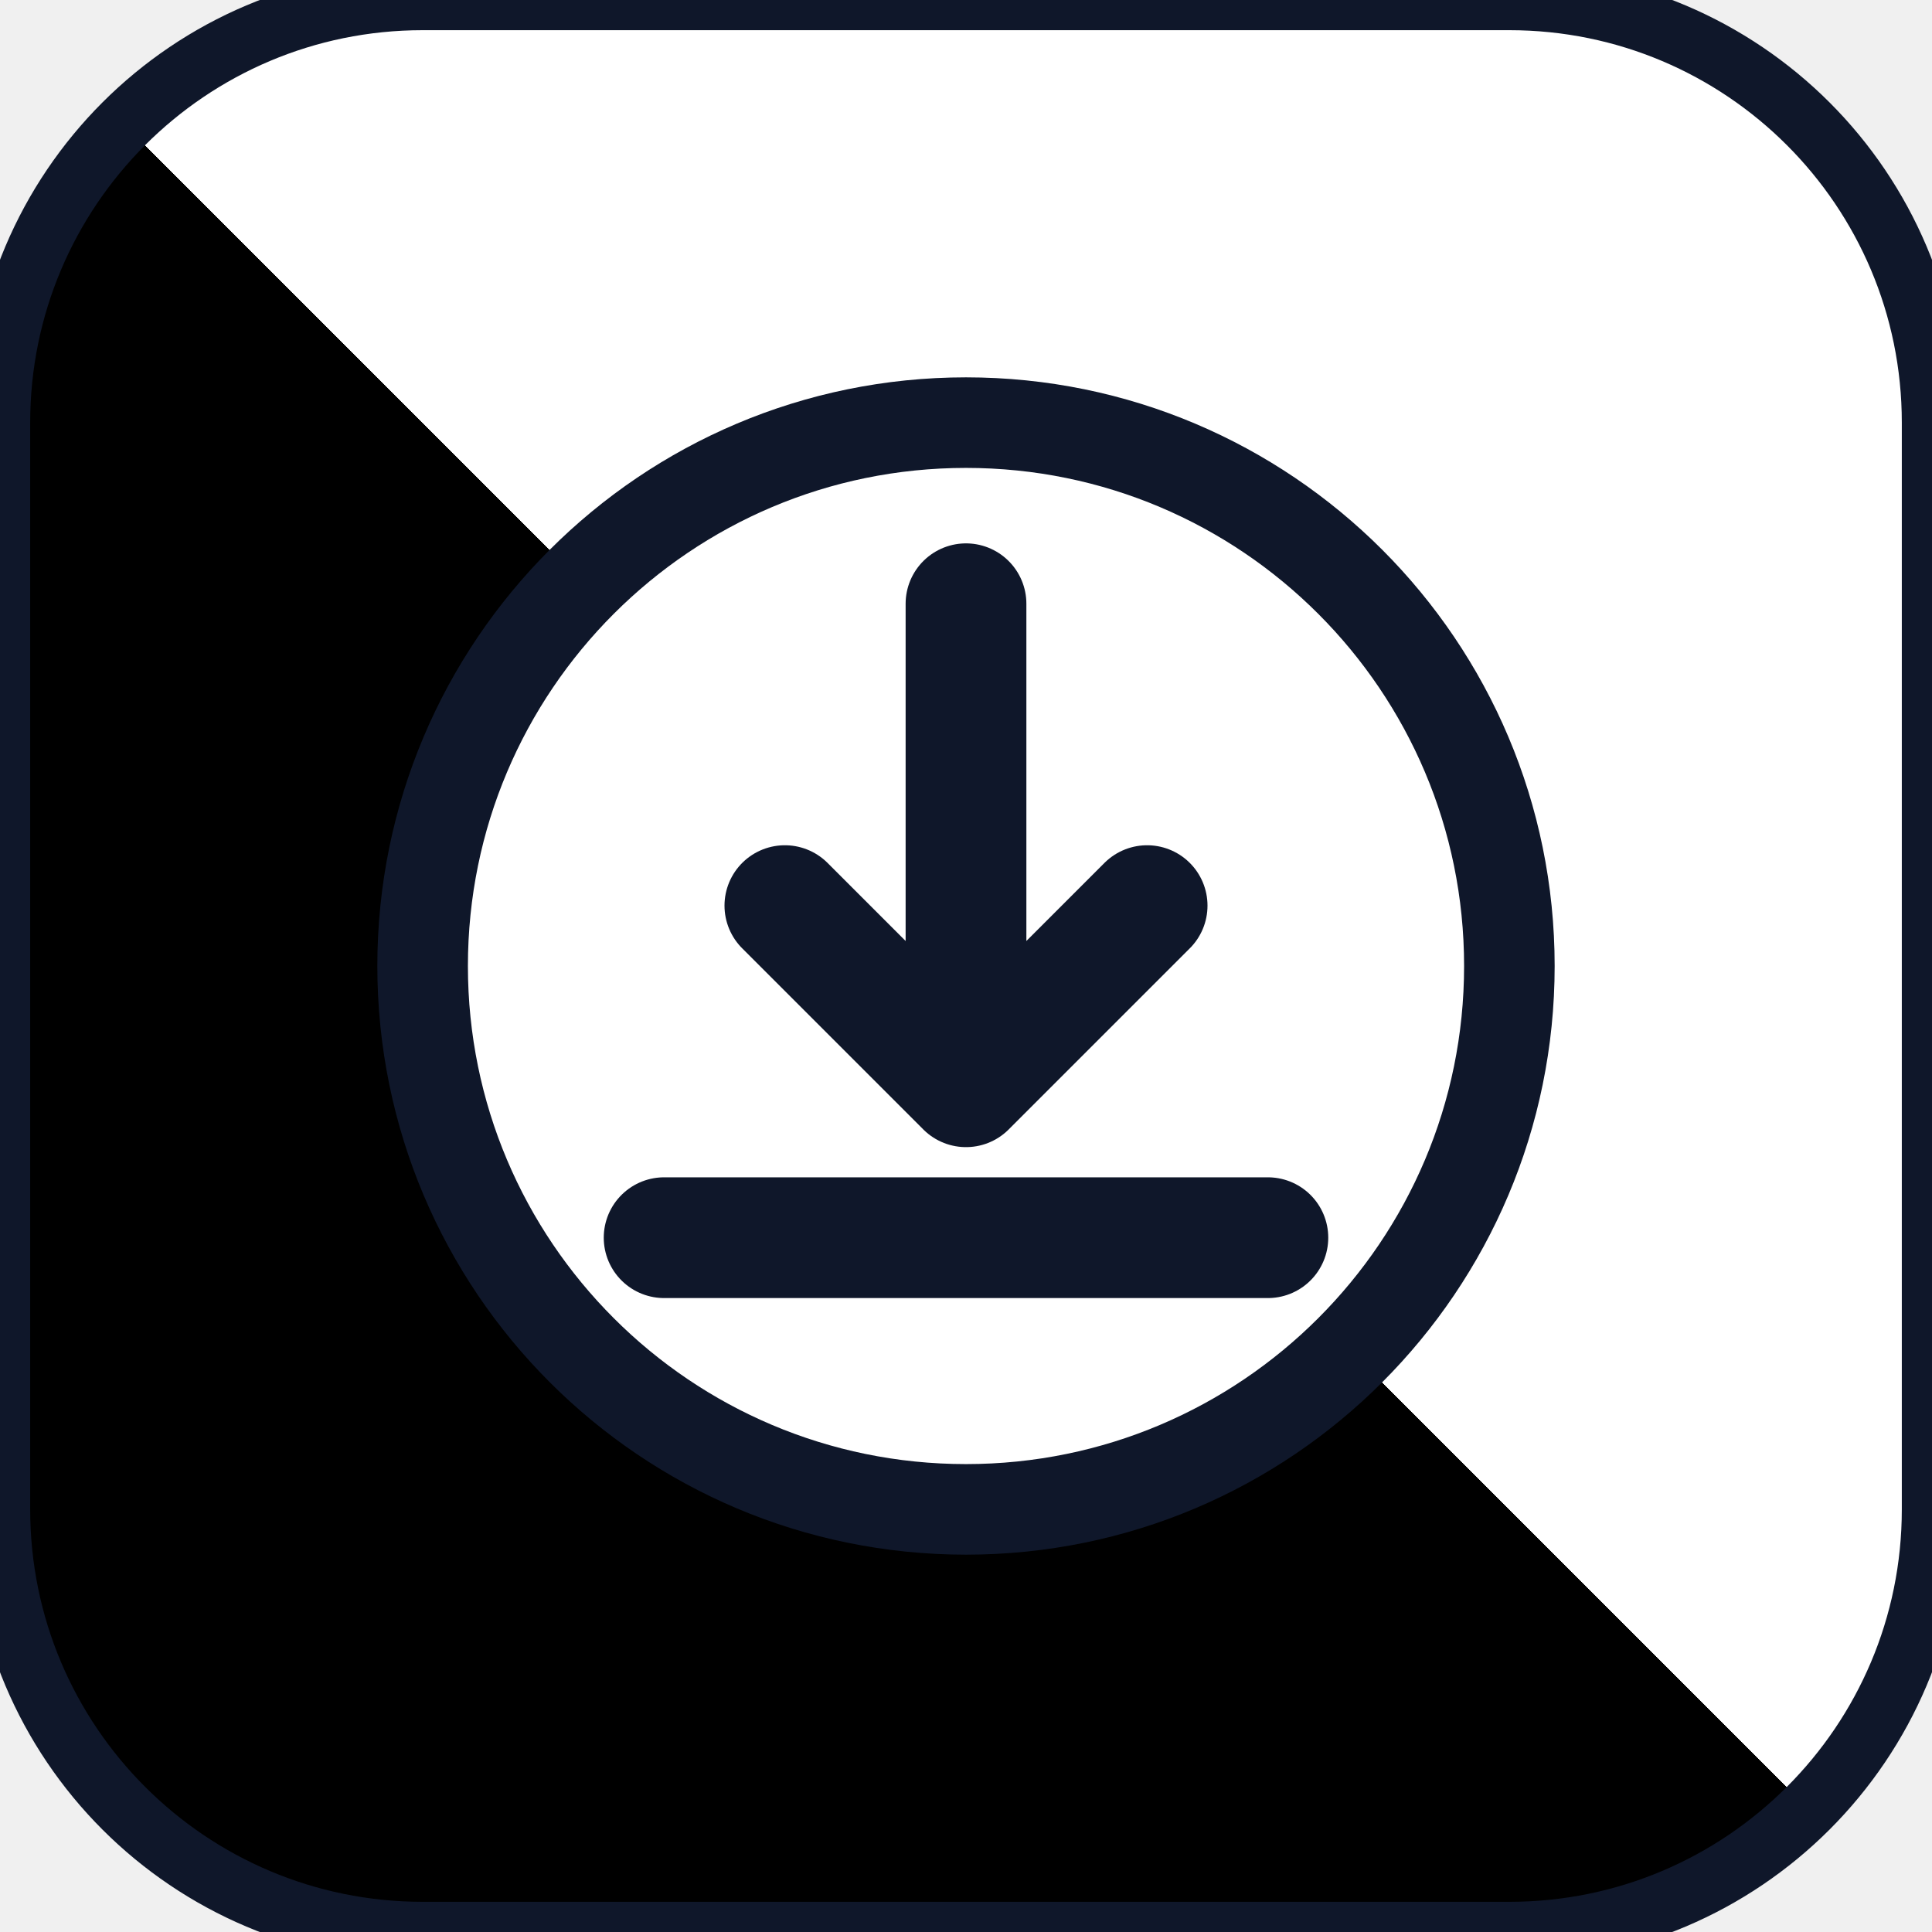
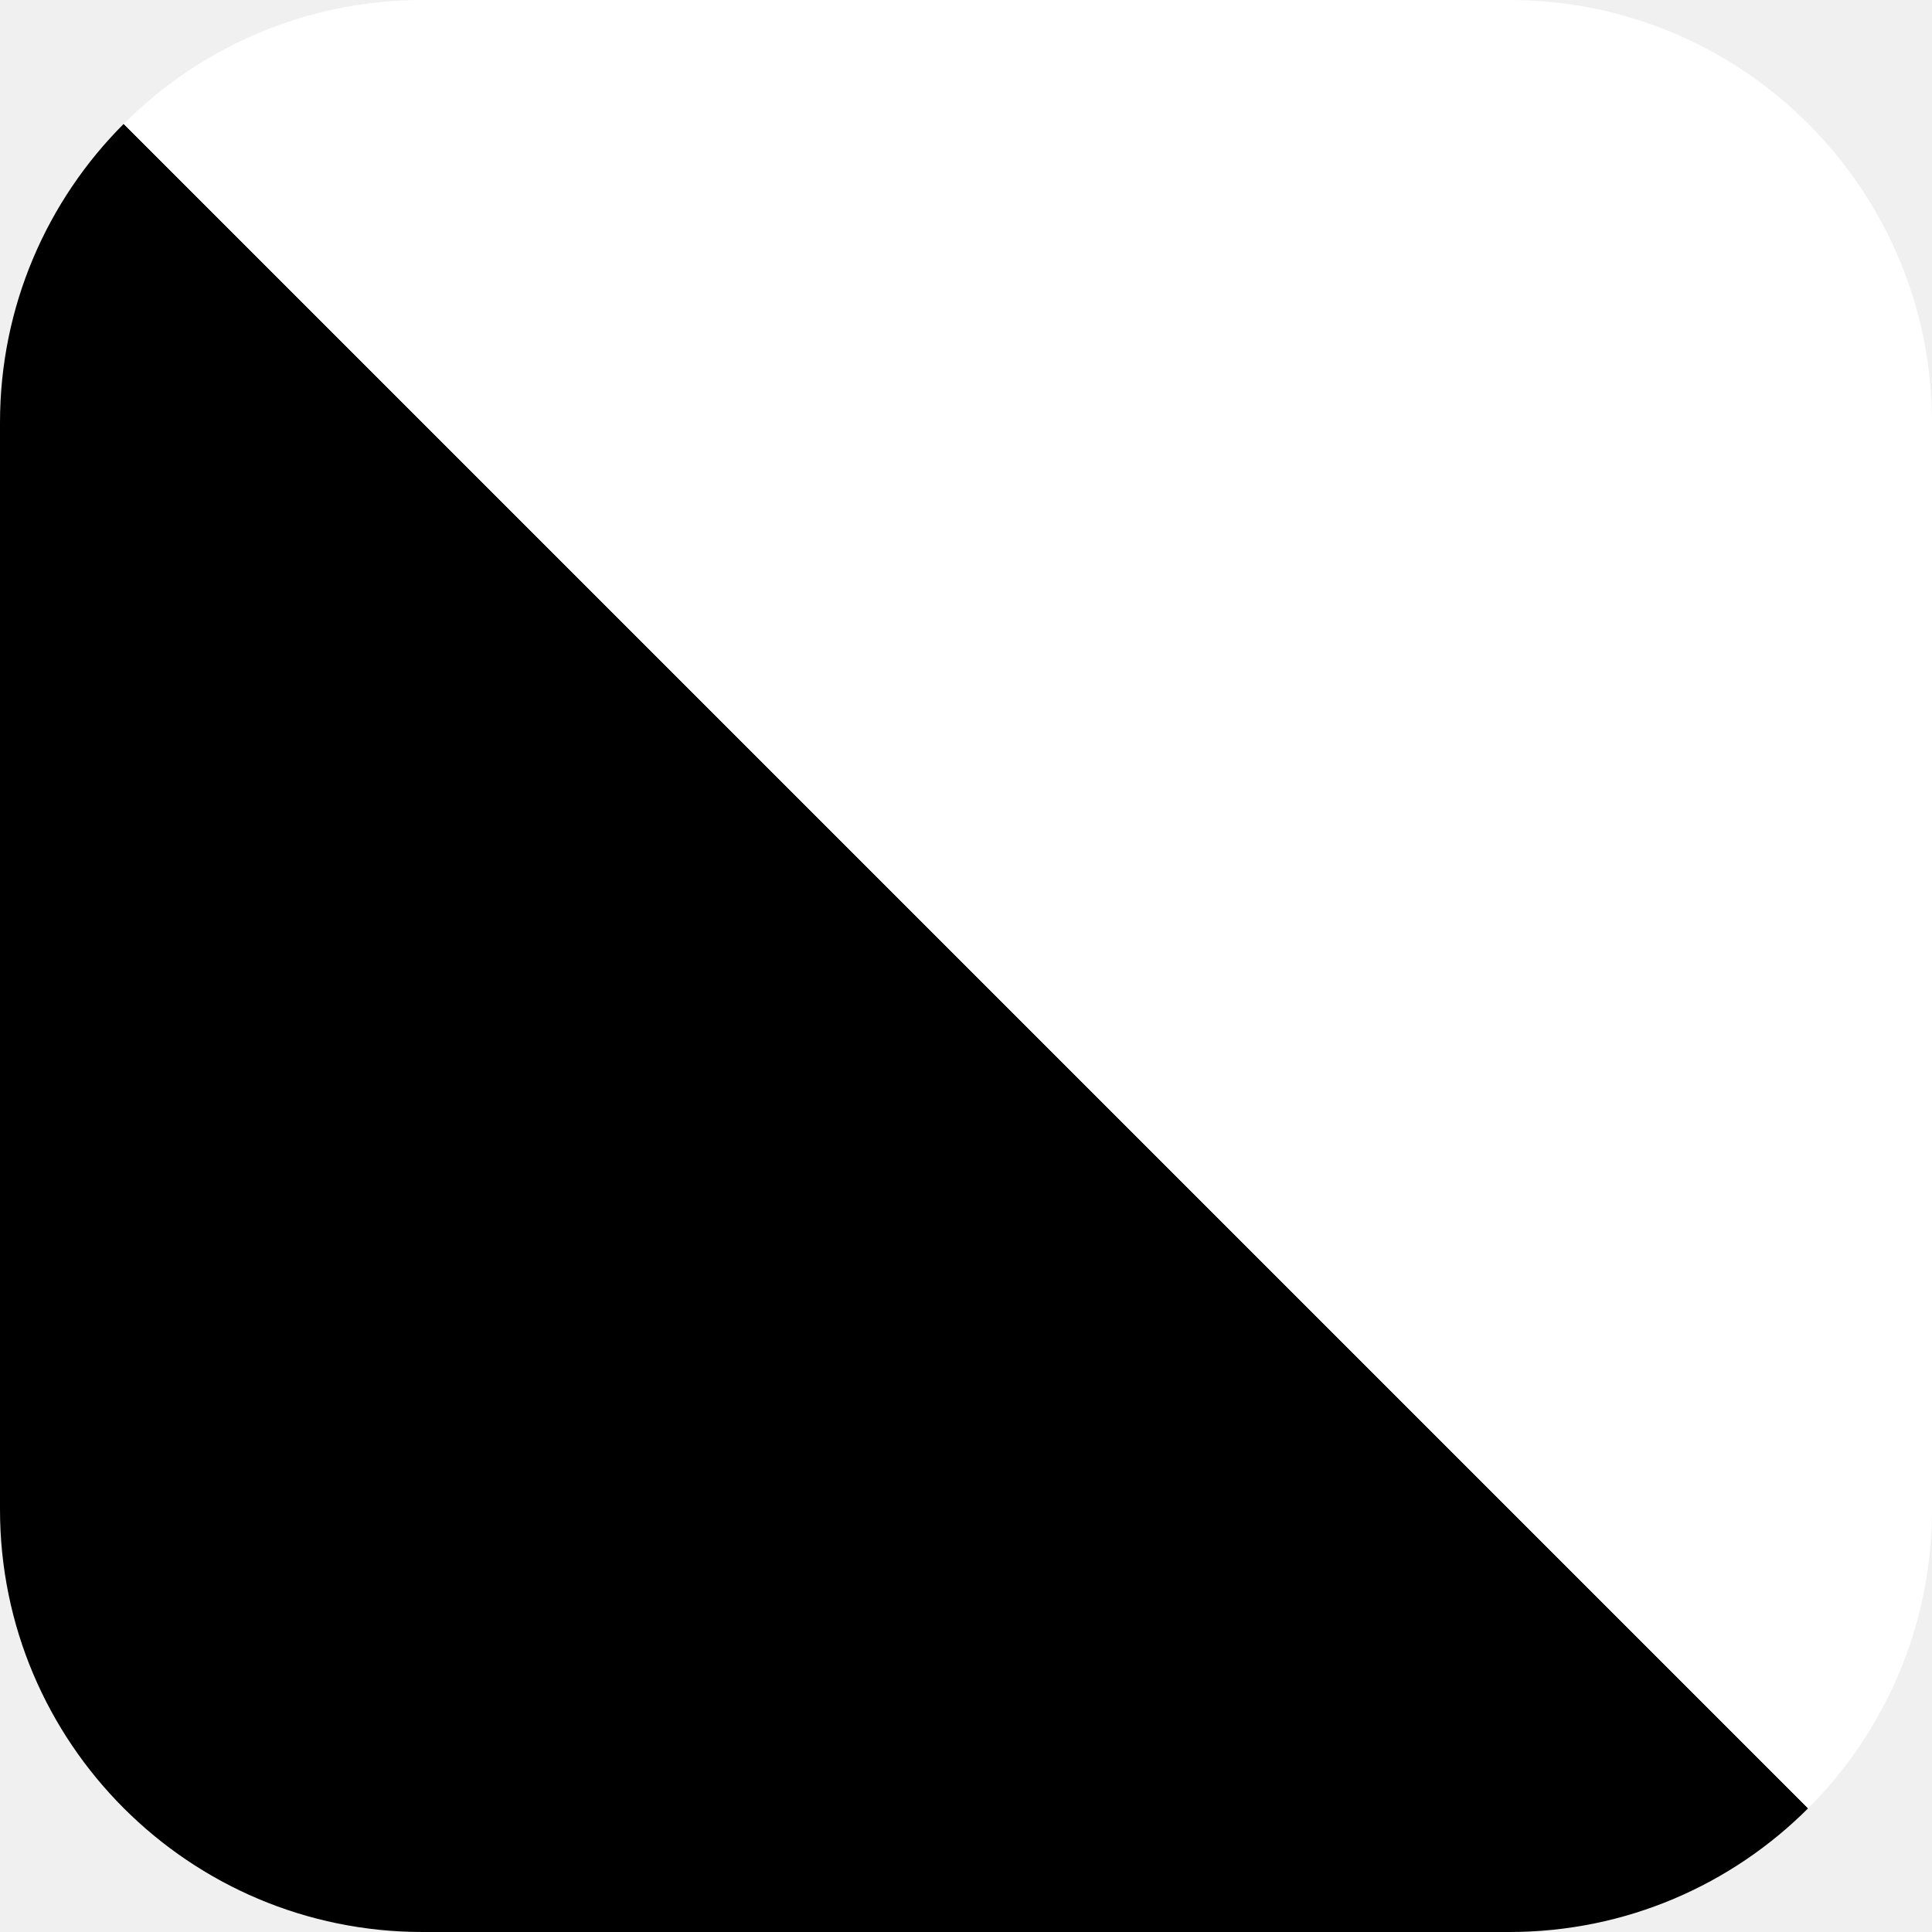
<svg xmlns="http://www.w3.org/2000/svg" viewBox="0 0 32 32">
  <defs>
-     <clipPath id="r">
-       <rect width="32" height="32" rx="7" />
-     </clipPath>
    <linearGradient id="diag" x1="0%" y1="100%" x2="100%" y2="0%">
      <stop offset="0%" stop-color="#000000" />
      <stop offset="50%" stop-color="#000000" />
      <stop offset="50%" stop-color="#ffffff" />
      <stop offset="100%" stop-color="#ffffff" />
    </linearGradient>
  </defs>
-   <g clip-path="url(#r)">
-     <rect width="32" height="32" fill="url(#diag)" />
-     <circle cx="16" cy="16" r="9" fill="#ffffff" stroke="#0f172a" stroke-width="1.5" />
-     <path d="M16 10v8m0 0l-3-3M16 18l3-3M11 20.5h10" stroke="#0f172a" stroke-width="2" stroke-linecap="round" stroke-linejoin="round" fill="none" />
-   </g>
-   <rect width="32" height="32" rx="7" fill="none" stroke="#0f172a" stroke-width="1" />
+   <rect width="32" height="32" rx="7" fill="url(#diag)" />
</svg>
